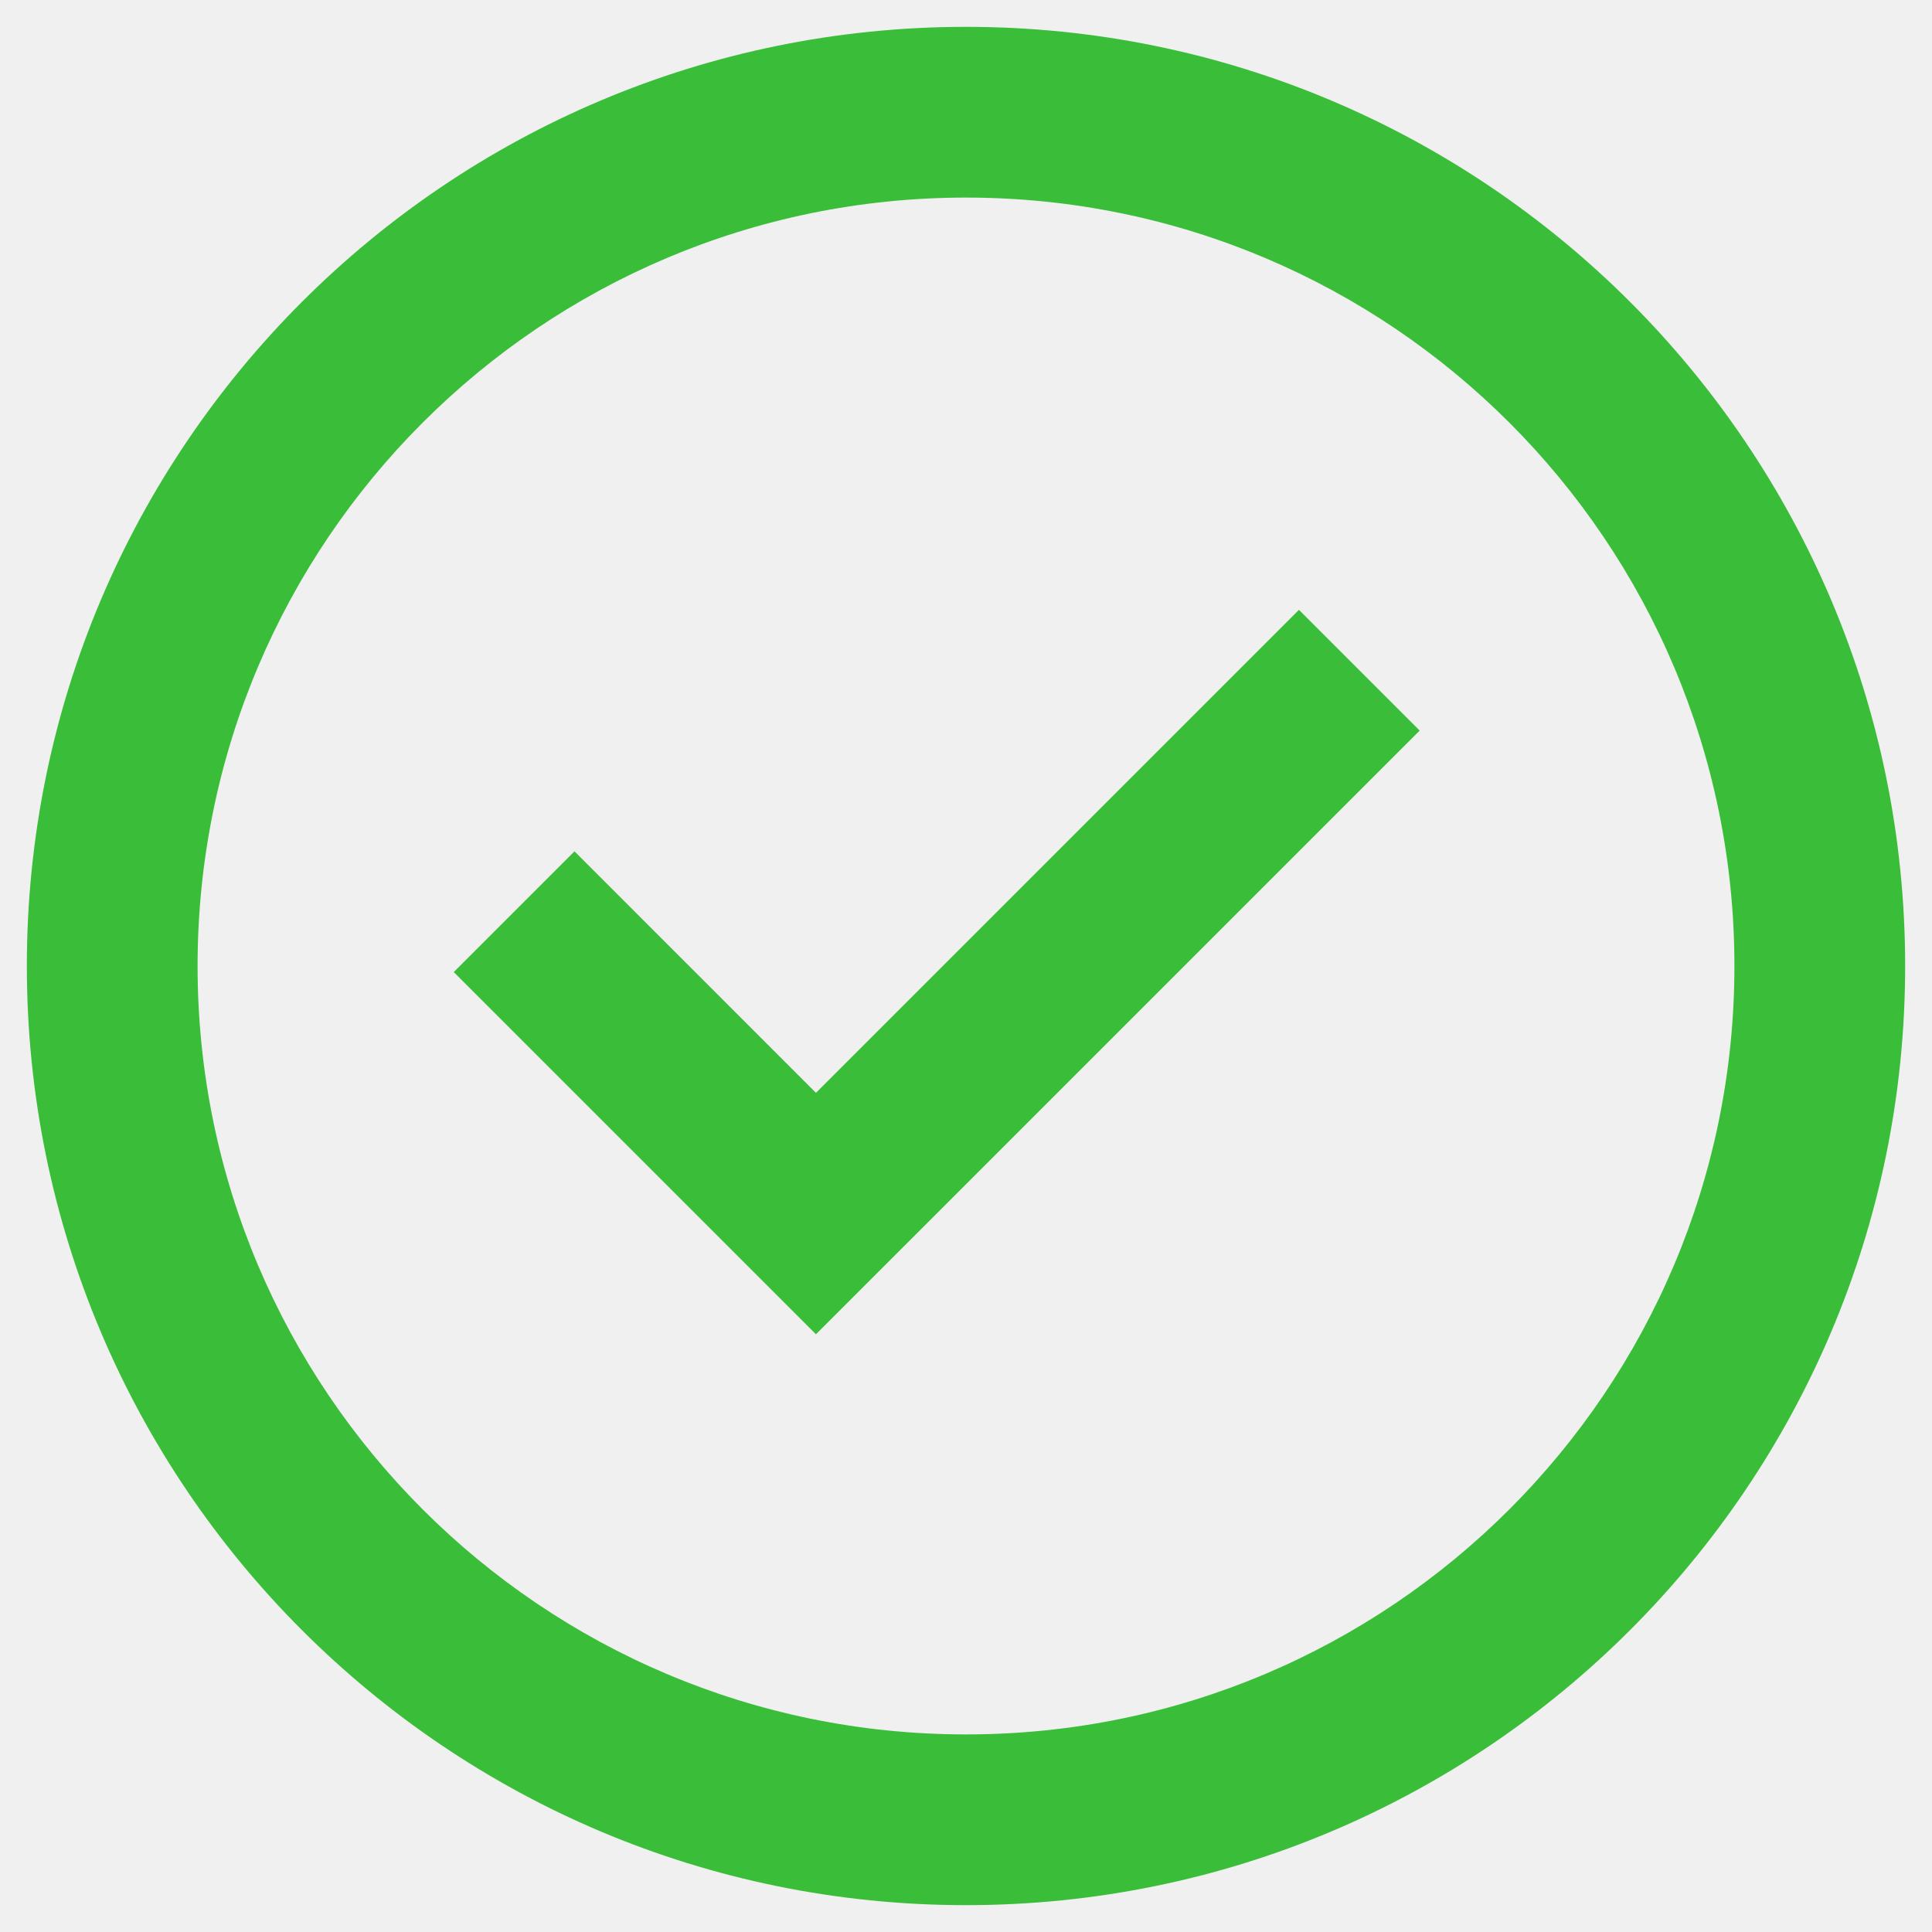
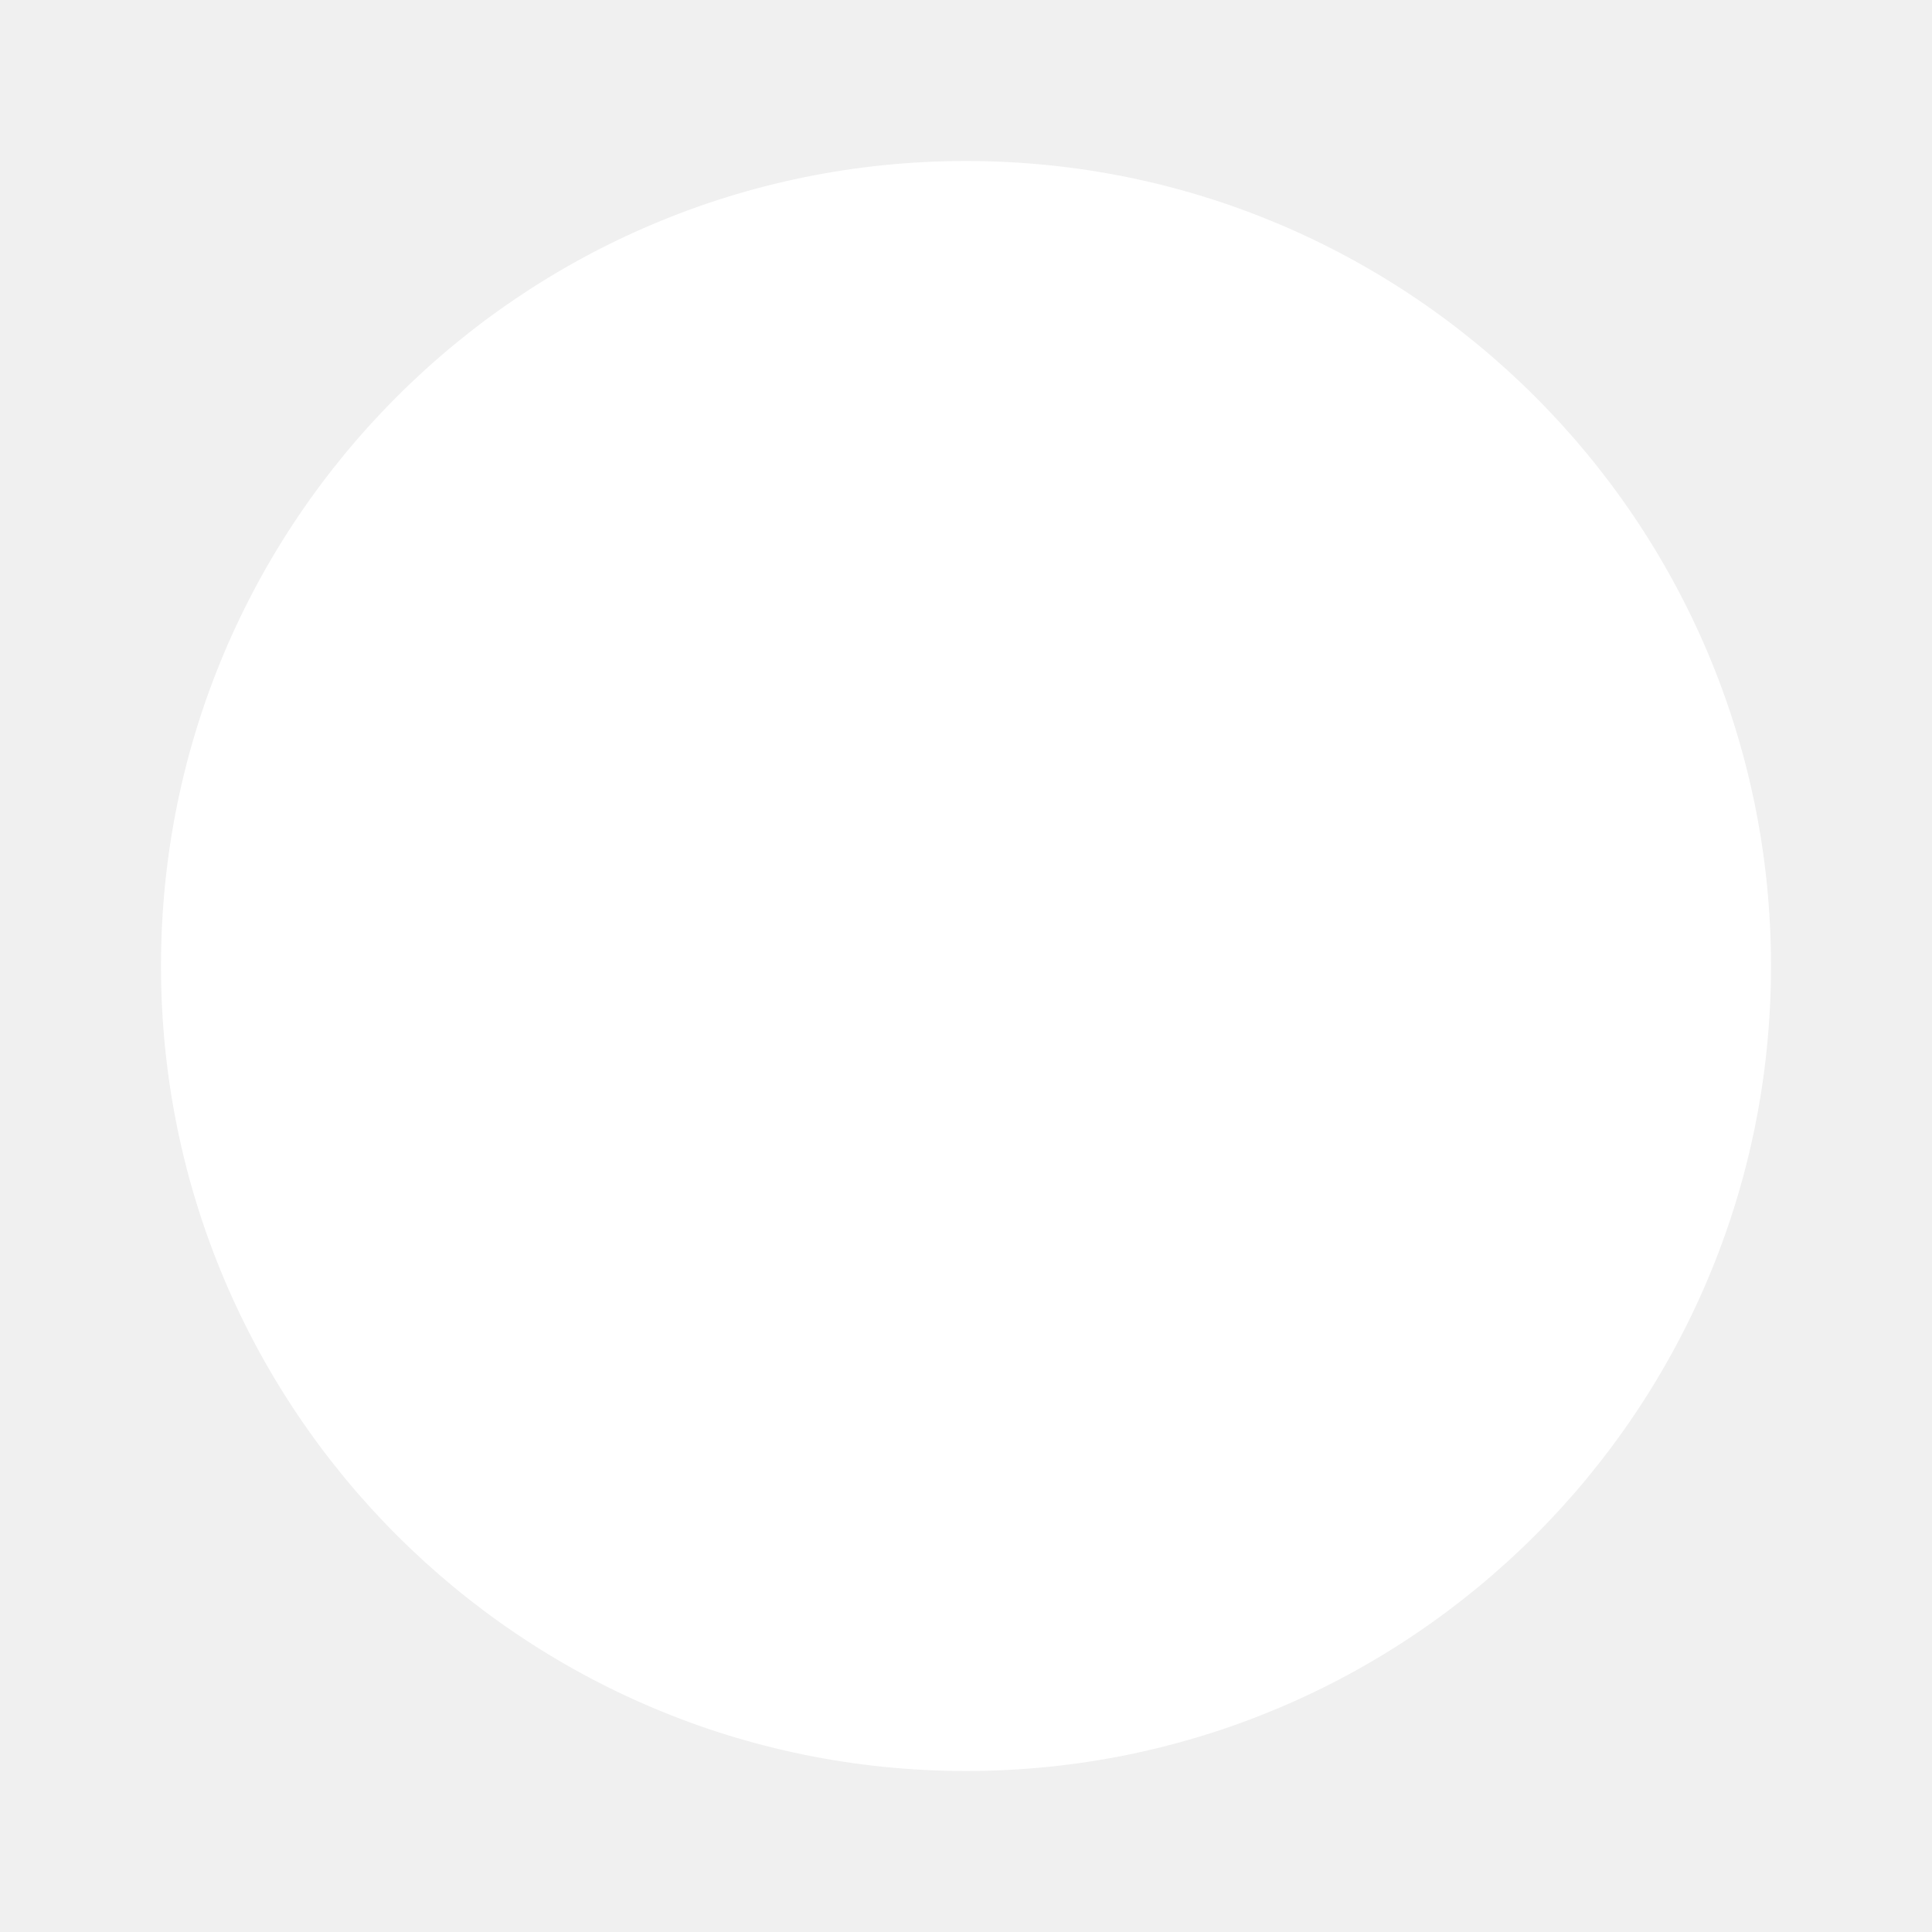
- <svg xmlns="http://www.w3.org/2000/svg" width="48" height="48" viewBox="0 0 48 48" fill="none">
-   <path d="M20.272 33.15L11.273 24.151L14.273 21.151L20.272 27.151L32.272 15.151L35.272 18.151L20.272 33.15Z" fill="#3ABE39" />
-   <path fill-rule="evenodd" clip-rule="evenodd" d="M0.667 24C0.667 11.113 11.113 0.667 24 0.667C36.887 0.667 47.333 11.113 47.333 24C47.333 36.887 36.887 47.333 24 47.333C11.113 47.333 0.667 36.887 0.667 24ZM24 43.091C13.457 43.091 4.909 34.544 4.909 24C4.909 13.456 13.457 4.909 24 4.909C34.544 4.909 43.091 13.456 43.091 24C43.091 34.544 34.544 43.091 24 43.091Z" fill="#3ABE39" />
+ <svg xmlns="http://www.w3.org/2000/svg" width="24" height="24" viewBox="0 0 24 24" fill="none">
+   <path d="M20 12C20 16.418 16.418 20 12 20C7.582 20 4 16.418 4 12C4 7.582 7.582 4 12 4C16.418 4 20 7.582 20 12ZM22 12C22 17.523 17.523 22 12 22C6.477 22 2 17.523 2 12C2 6.477 6.477 2 12 2C17.523 2 22 6.477 22 12ZM6 12L9 15L10.414 16.414L17.414 9.414L16 8L10.414 13.586L7.414 10.586L6 12Z" fill="white" />
</svg>
